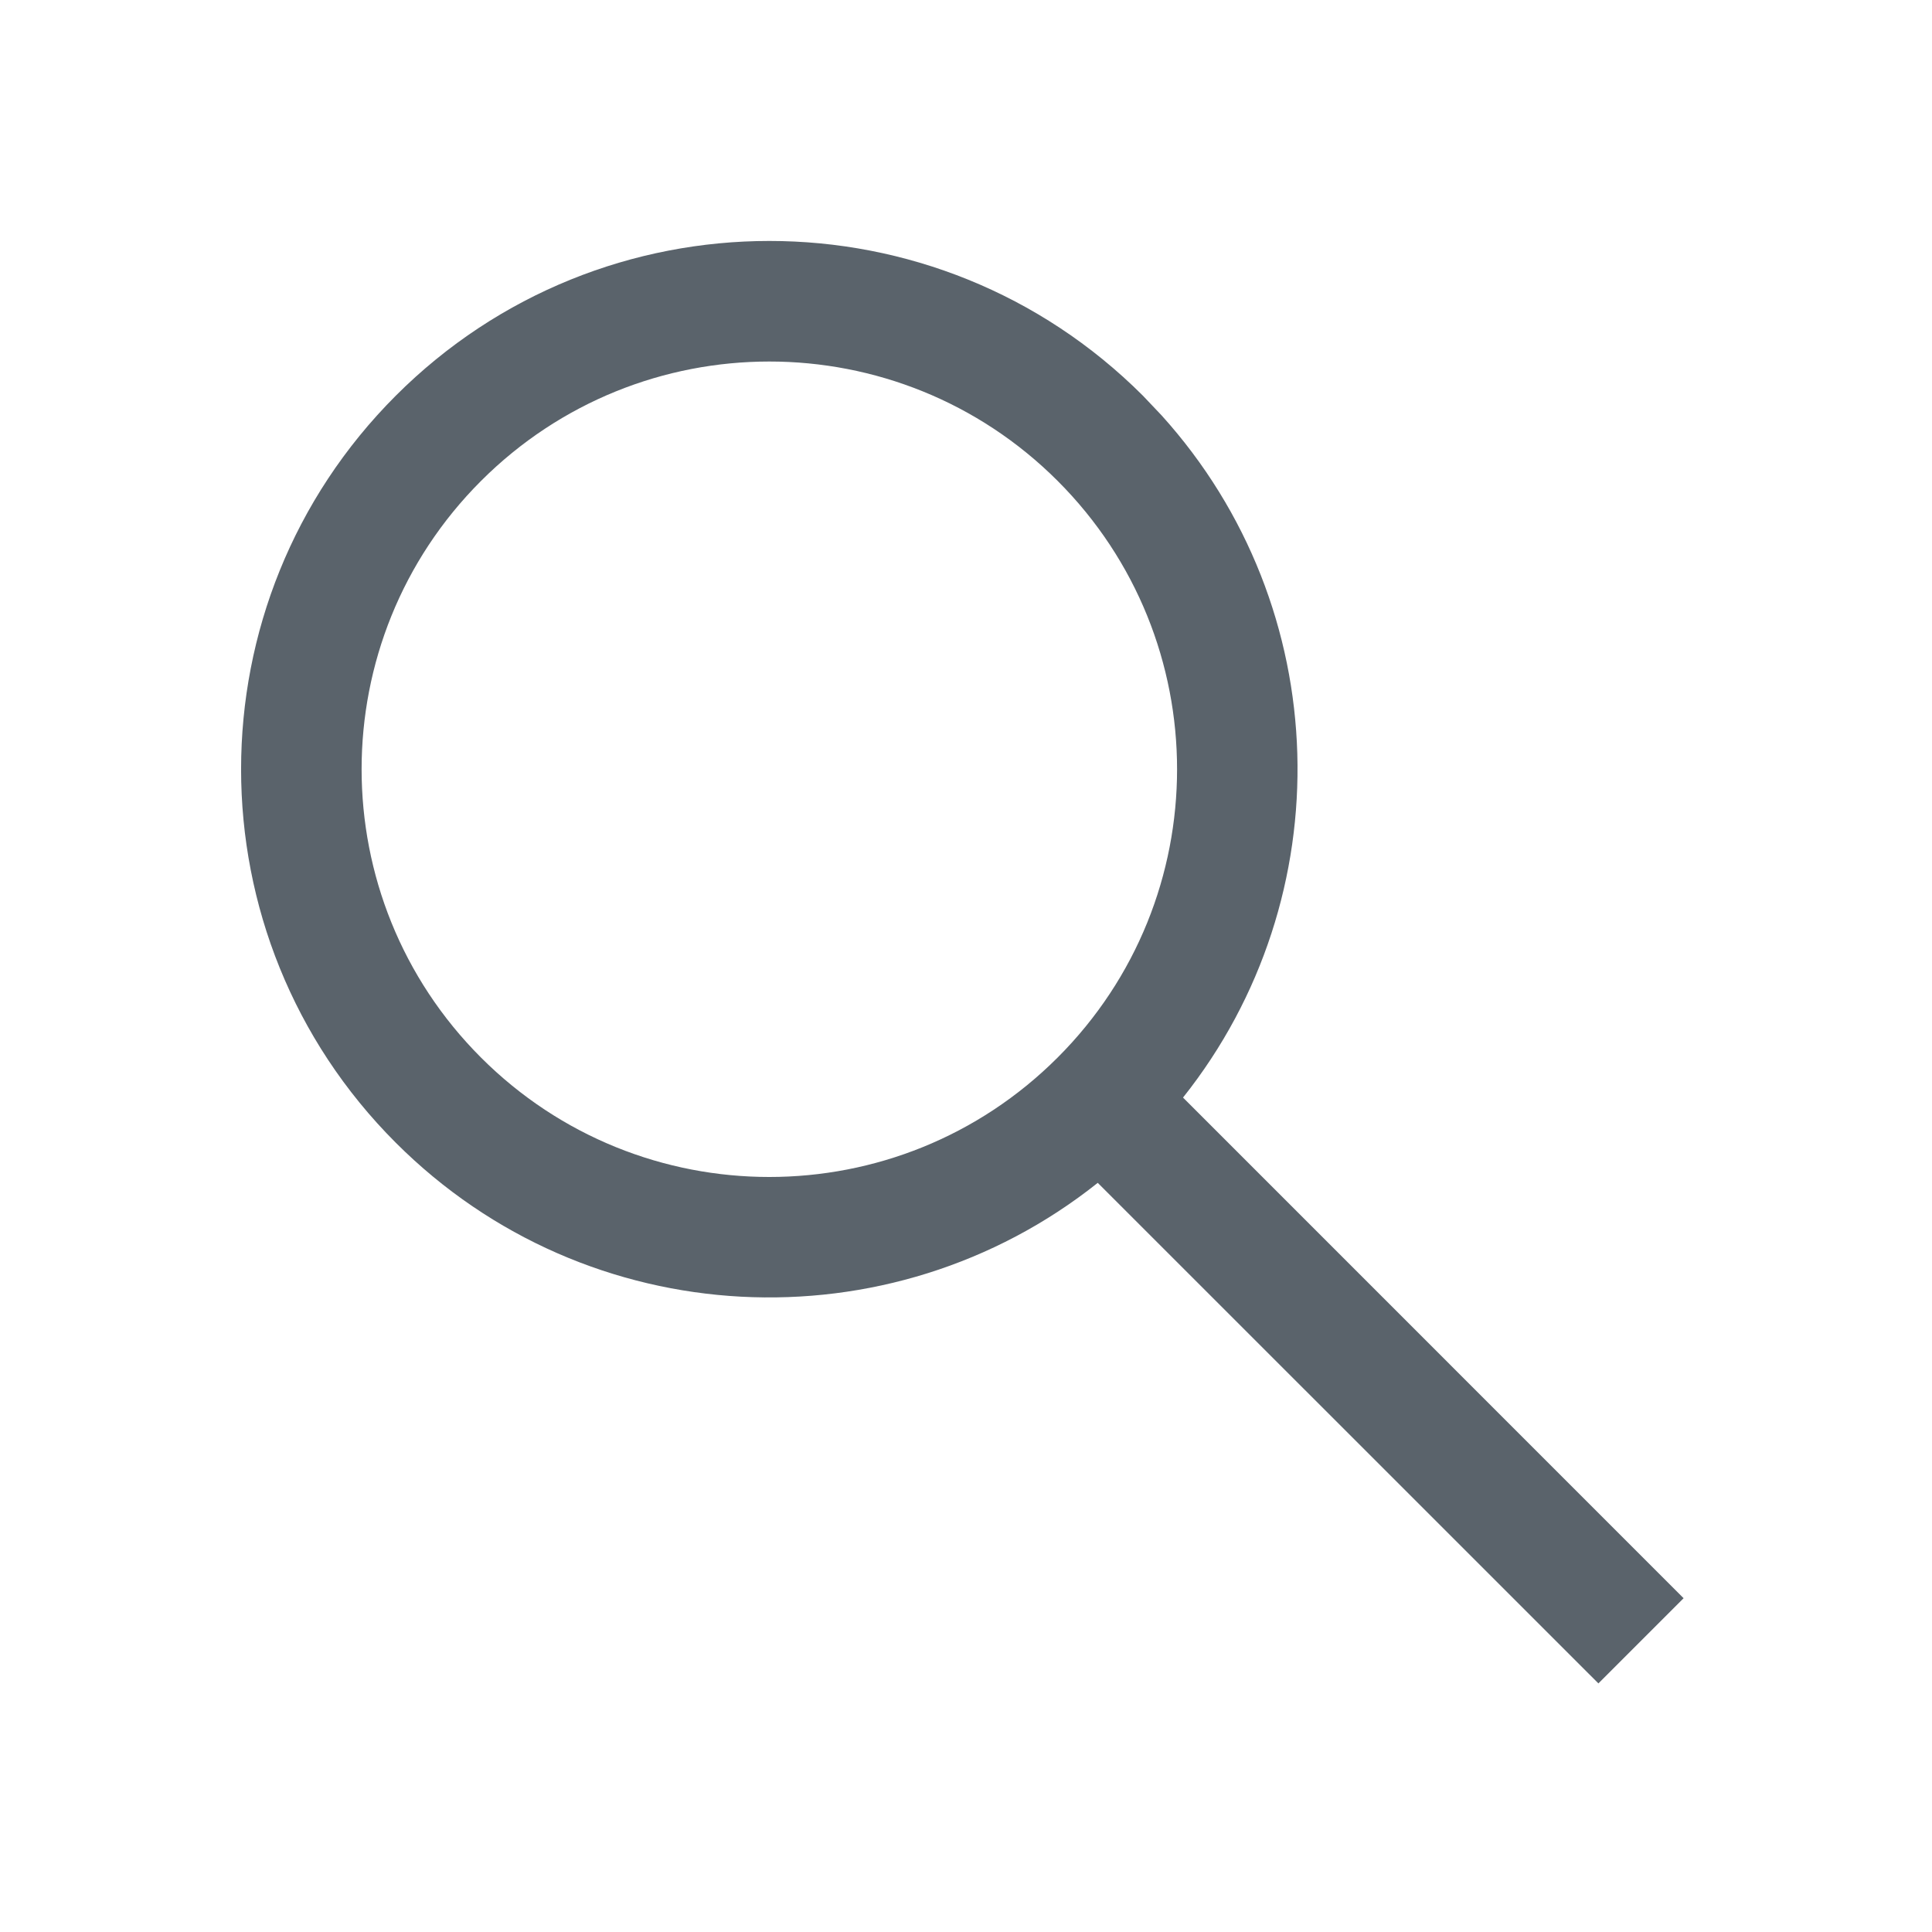
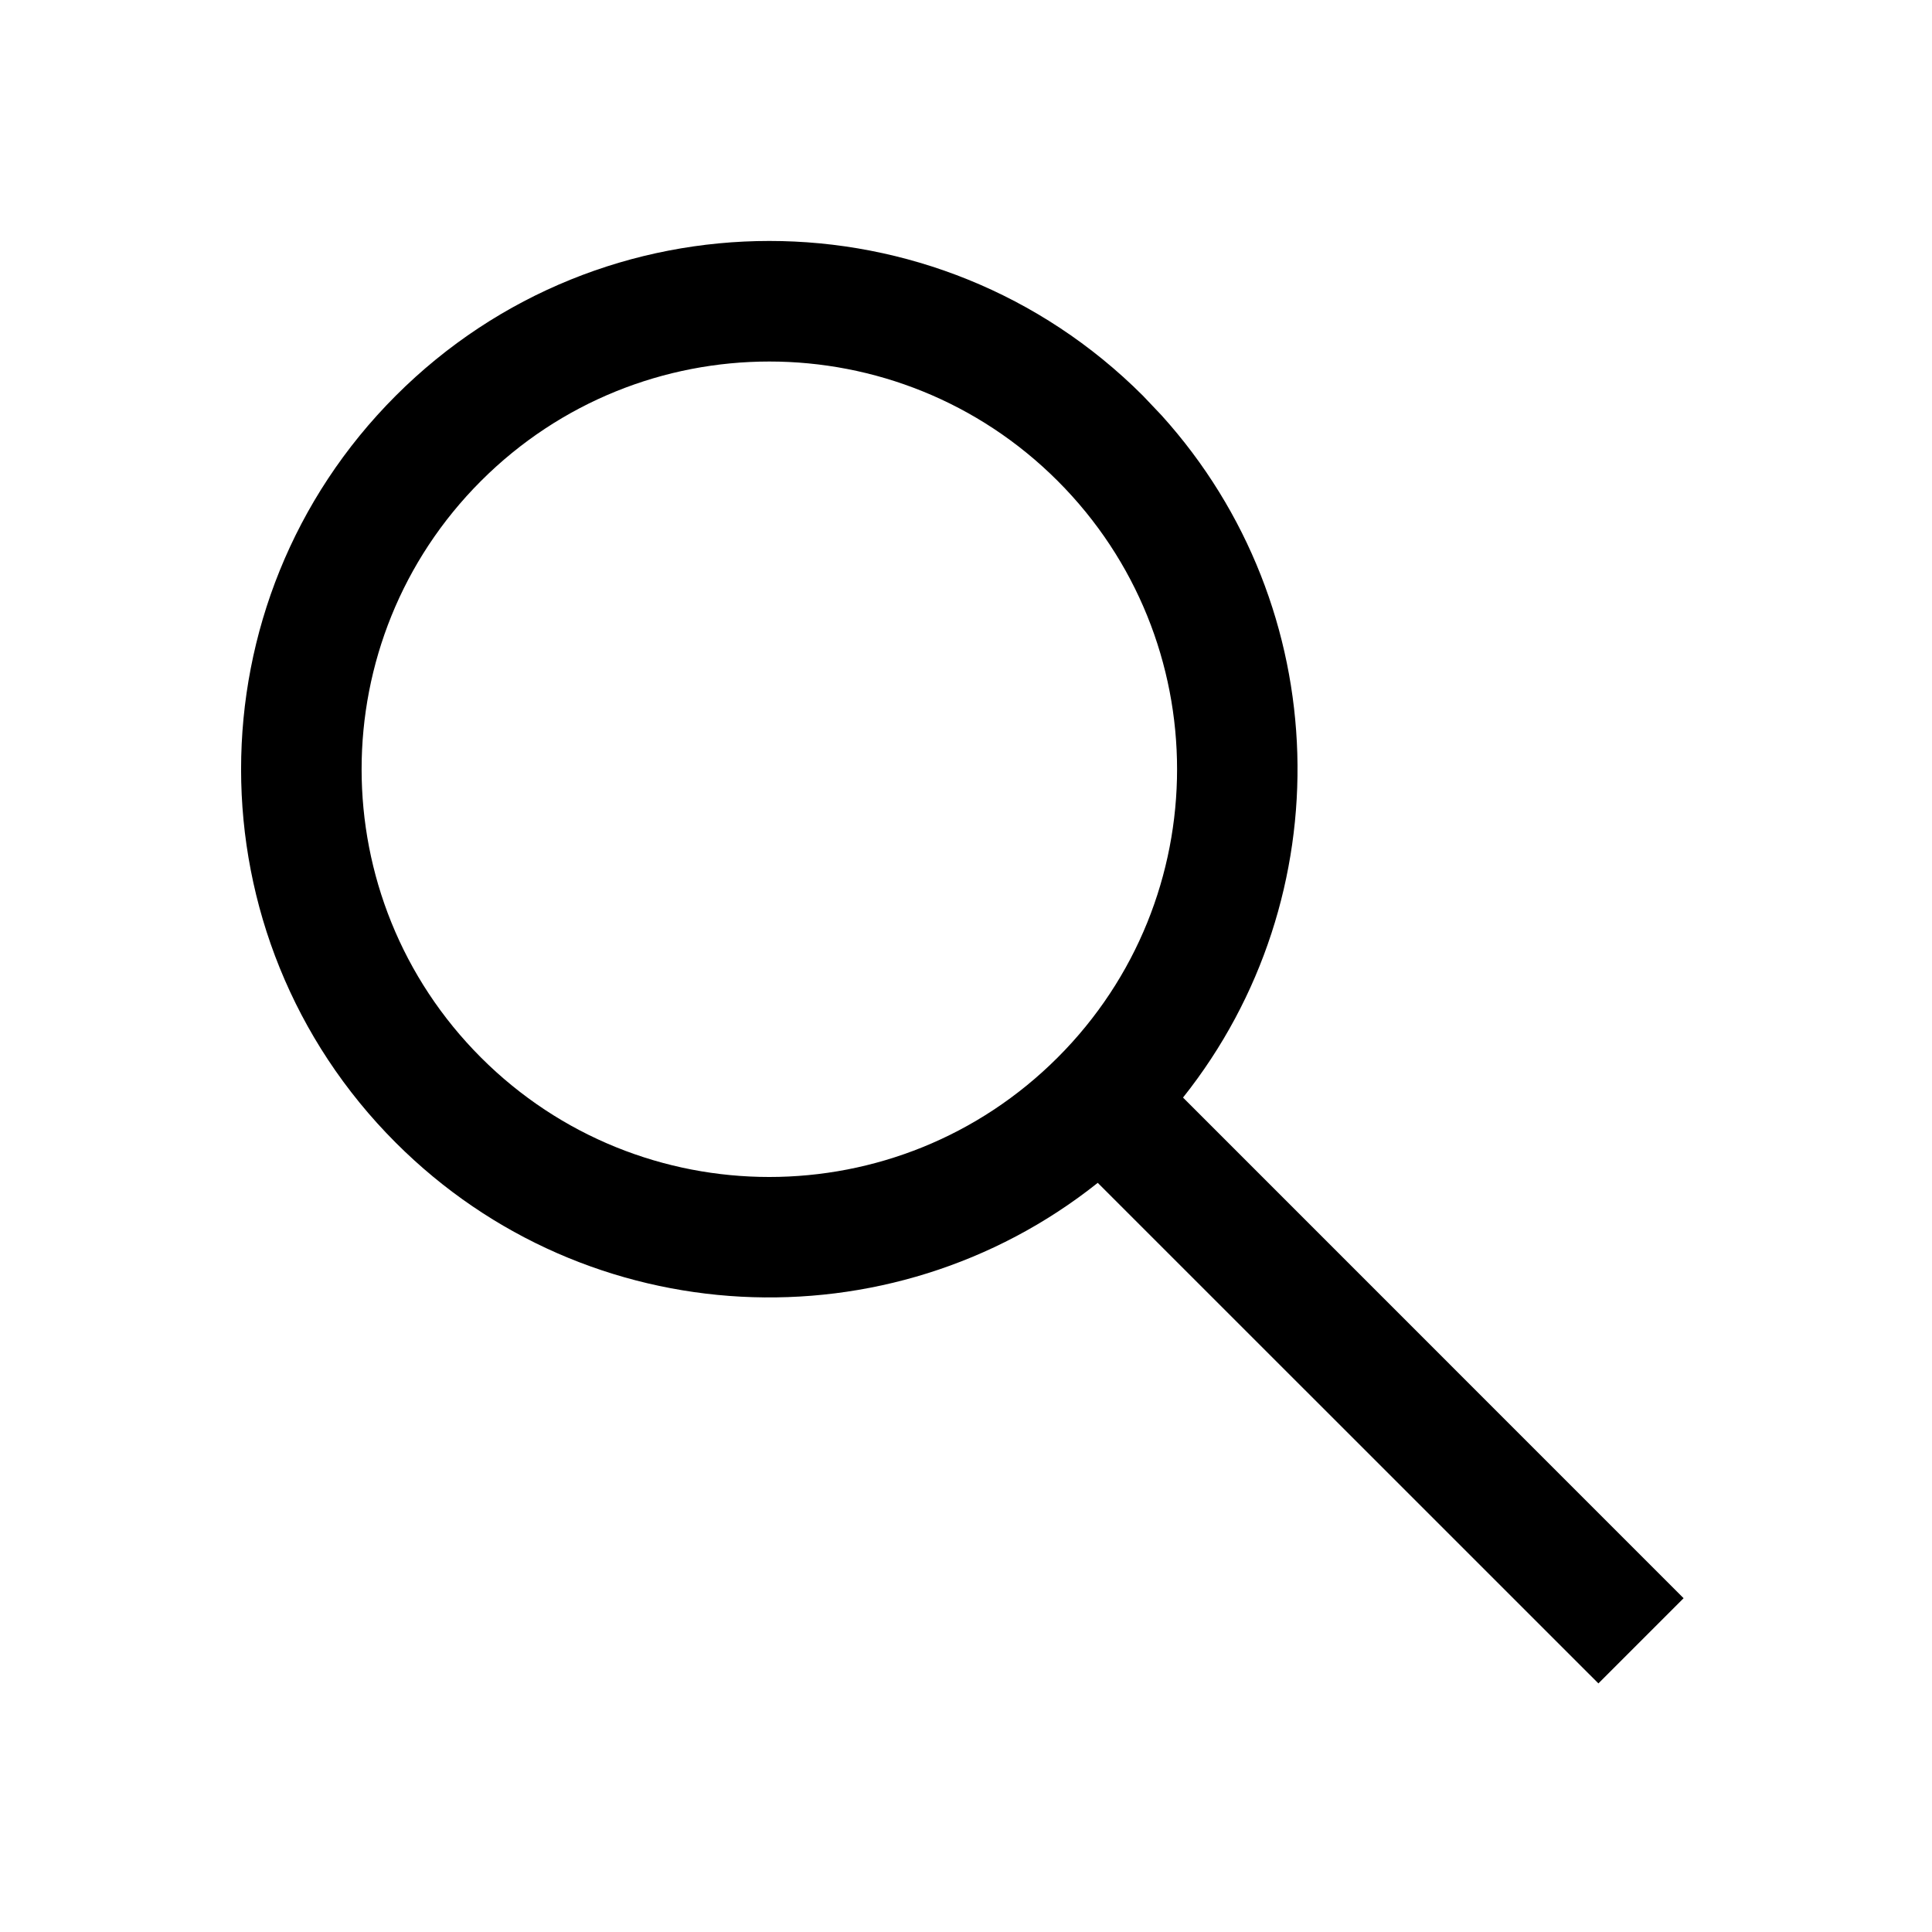
<svg xmlns="http://www.w3.org/2000/svg" width="21" height="21" viewBox="0 0 21 21" fill="none">
-   <path fill-rule="evenodd" clip-rule="evenodd" d="M4.302 4.301C6.544 2.059 10.18 2.058 12.423 4.301L12.626 4.515C14.516 6.607 14.592 9.752 12.859 11.93L18.3 17.372L17.374 18.298L11.932 12.857C9.678 14.652 6.388 14.507 4.302 12.421C2.06 10.179 2.06 6.544 4.302 4.301ZM5.228 5.228C3.498 6.958 3.498 9.764 5.228 11.495C6.959 13.226 9.765 13.226 11.496 11.495C13.227 9.765 13.227 6.958 11.496 5.227C9.765 3.497 6.959 3.497 5.228 5.228Z" fill="#5A636B" />
+   <path fill-rule="evenodd" clip-rule="evenodd" d="M4.302 4.301C6.544 2.059 10.18 2.058 12.423 4.301L12.626 4.515C14.516 6.607 14.592 9.752 12.859 11.93L18.3 17.372L17.374 18.298L11.932 12.857C9.678 14.652 6.388 14.507 4.302 12.421C2.06 10.179 2.06 6.544 4.302 4.301ZM5.228 5.228C3.498 6.958 3.498 9.764 5.228 11.495C6.959 13.226 9.765 13.226 11.496 11.495C13.227 9.765 13.227 6.958 11.496 5.227C9.765 3.497 6.959 3.497 5.228 5.228Z" fill="currentColor" />
</svg>
